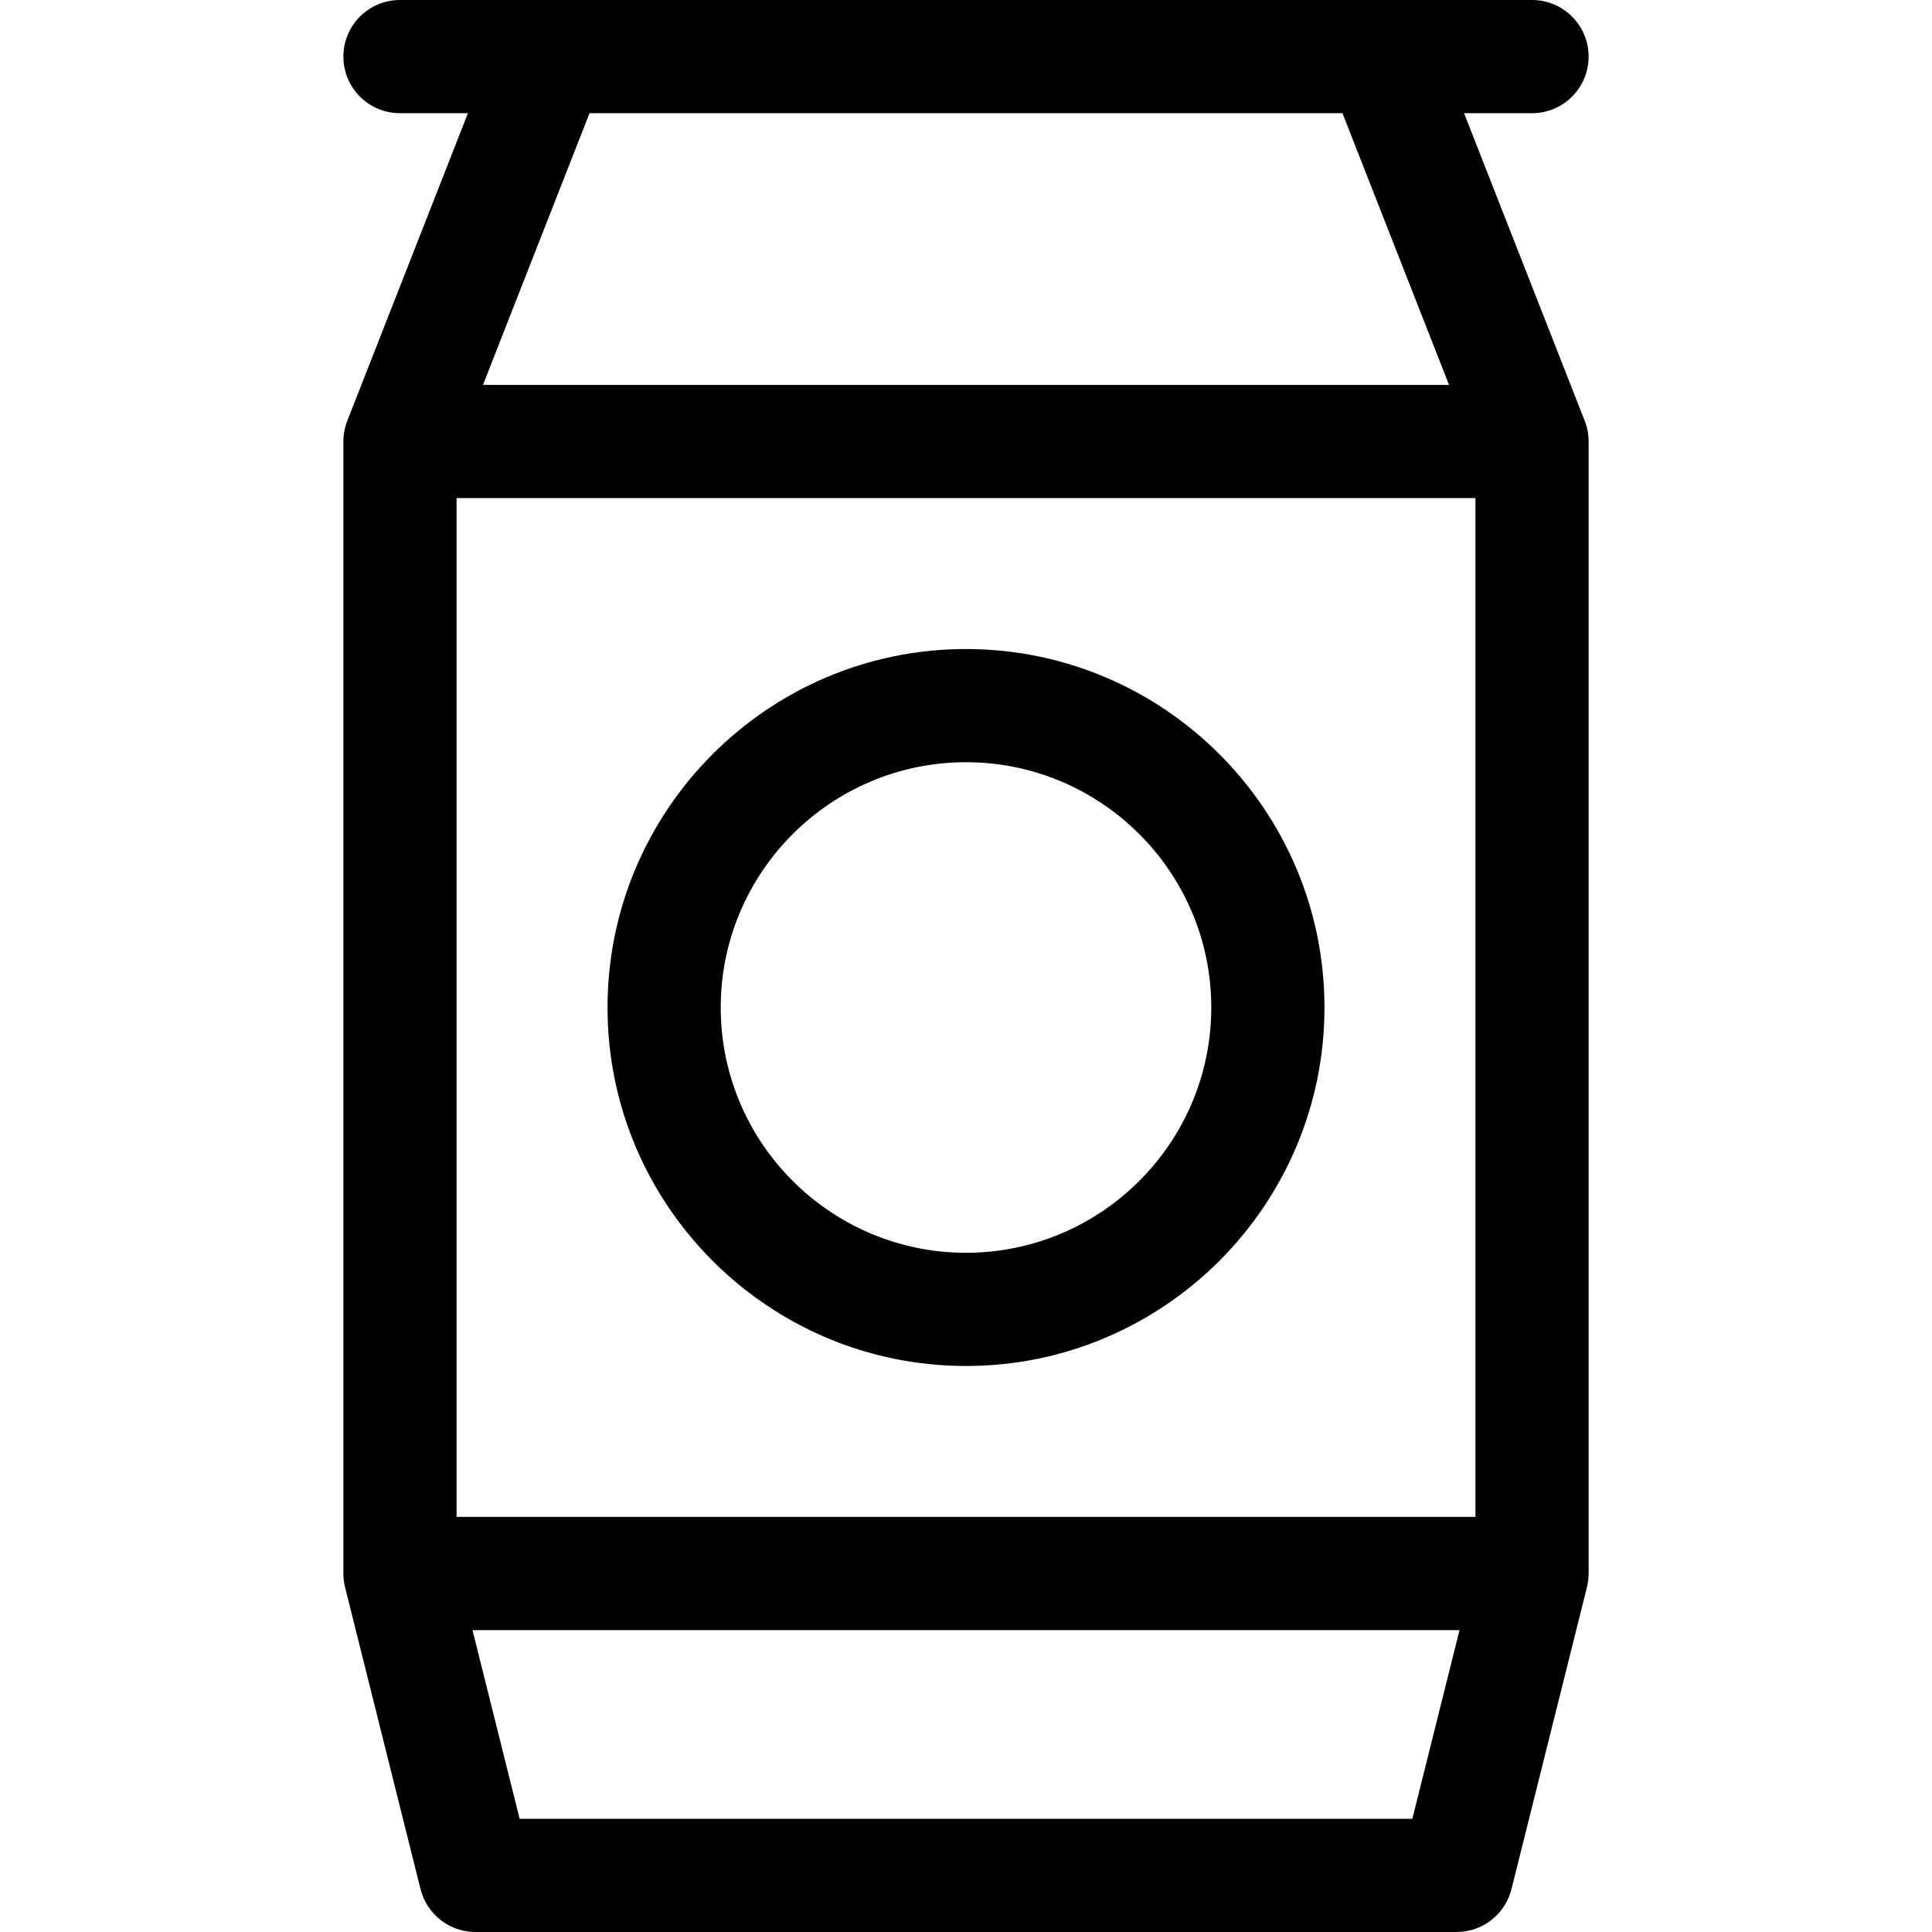
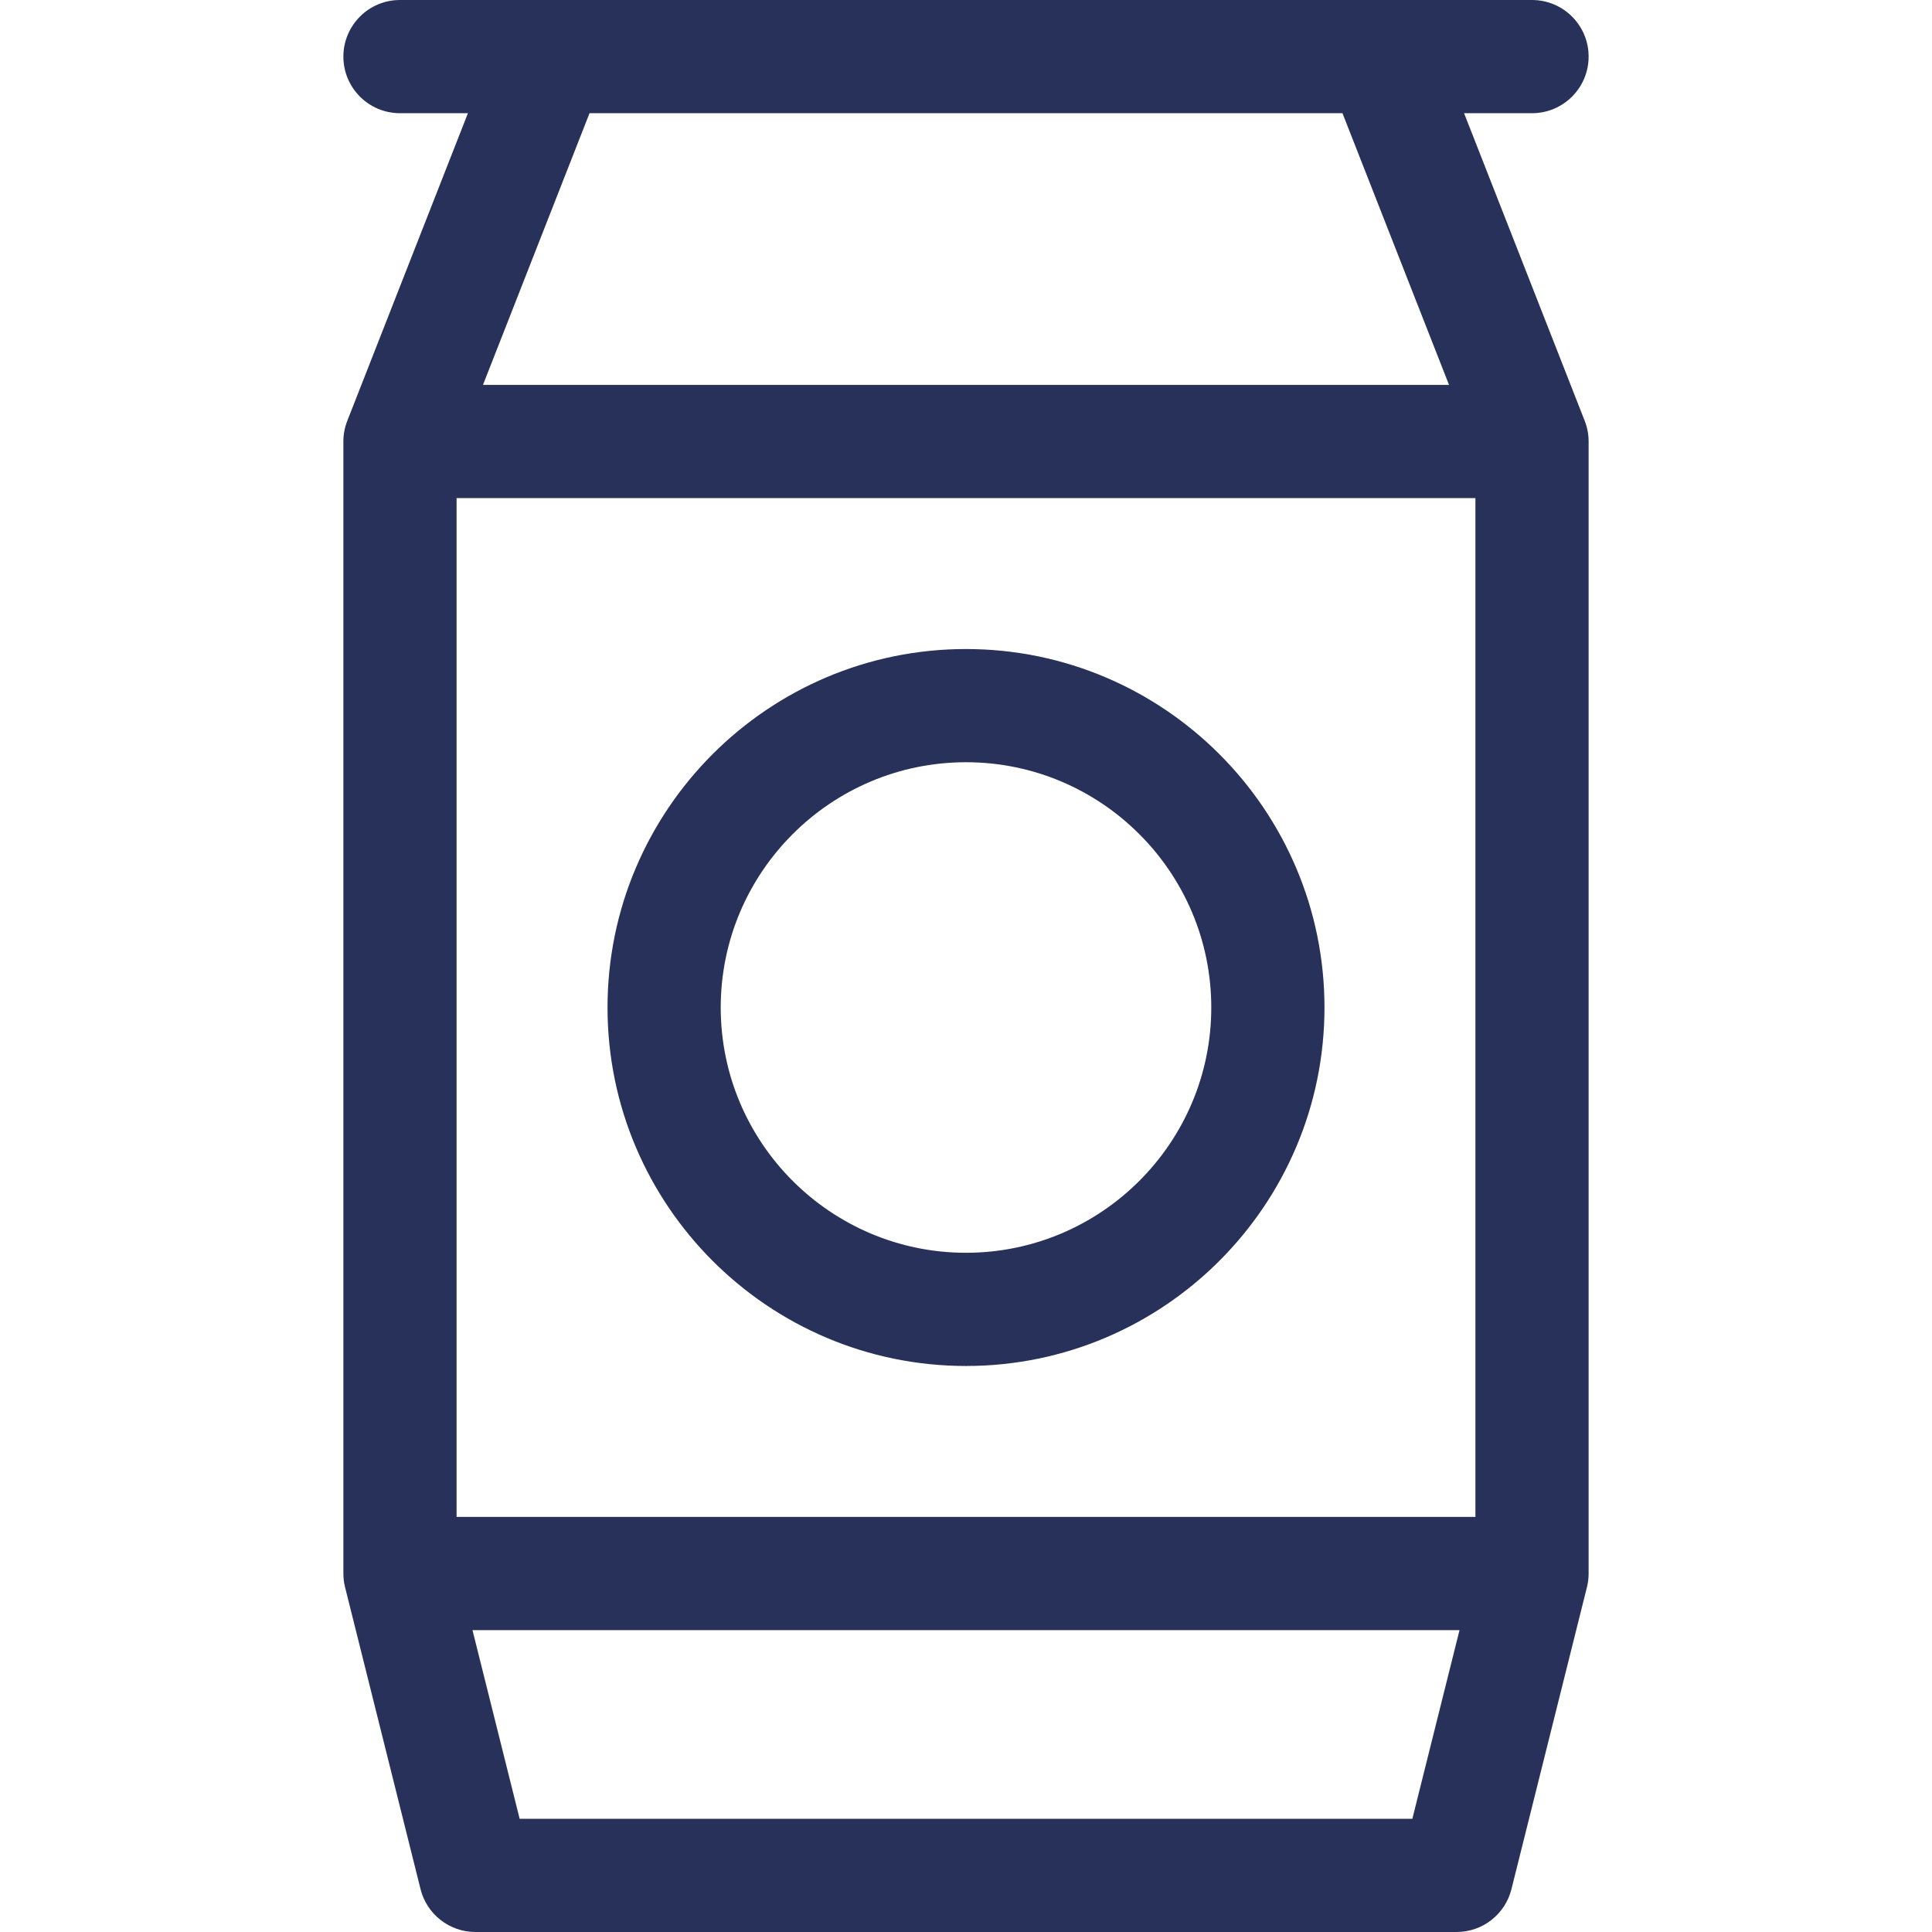
- <svg xmlns="http://www.w3.org/2000/svg" version="1.1" width="512" height="512" x="0" y="0" viewBox="0 0 512 512" style="enable-background:new 0 0 512 512" xml:space="preserve" class="">
+ <svg xmlns="http://www.w3.org/2000/svg" version="1.1" xmlnsXlink="http://www.w3.org/1999/xlink" xmlnssvgjs="http://svgjs.com/svgjs" width="35" height="35" x="0" y="0" viewBox="0 0 512 512" style="enable-background:new 0 0 512 512" xmlSpace="preserve" class="">
  <g>
    <g>
-       <path d="m387.995 30h18.005c8.284 0 15-6.716 15-15s-6.716-15-15-15h-300c-8.284 0-15 6.716-15 15s6.716 15 15 15h18.005l-31.97 81.523c-.684 1.746-1.035 3.603-1.035 5.477v300c0 1.227.15 2.448.448 3.638l20 80c1.669 6.677 7.669 11.362 14.552 11.362h260c6.883 0 12.883-4.685 14.552-11.362l20-80c.298-1.19.448-2.411.448-3.638v-300c0-1.874-.351-3.731-1.035-5.477zm-231.765 0h199.54l28.235 72h-256.01zm218.059 452h-236.578l-12.5-50h261.577zm16.711-80h-270v-270h270z" fill="#000000" data-original="#000000" class="" />
-       <path d="m256 362c52.383 0 95-42.617 95-95s-42.617-95-95-95-95 42.617-95 95 42.617 95 95 95zm0-160c35.841 0 65 29.159 65 65s-29.159 65-65 65-65-29.159-65-65 29.159-65 65-65z" fill="#000000" data-original="#000000" class="" />
+       <path d="m387.995 30h18.005c8.284 0 15-6.716 15-15s-6.716-15-15-15h-300c-8.284 0-15 6.716-15 15s6.716 15 15 15h18.005l-31.97 81.523c-.684 1.746-1.035 3.603-1.035 5.477v300c0 1.227.15 2.448.448 3.638l20 80c1.669 6.677 7.669 11.362 14.552 11.362h260c6.883 0 12.883-4.685 14.552-11.362l20-80c.298-1.19.448-2.411.448-3.638v-300c0-1.874-.351-3.731-1.035-5.477zm-231.765 0h199.54l28.235 72h-256.01zm218.059 452h-236.578l-12.5-50h261.577zm16.711-80h-270v-270h270z" fill="#283159" data-original="#000000" class="" />
+       <path d="m256 362c52.383 0 95-42.617 95-95s-42.617-95-95-95-95 42.617-95 95 42.617 95 95 95zm0-160c35.841 0 65 29.159 65 65s-29.159 65-65 65-65-29.159-65-65 29.159-65 65-65z" fill="#283159" data-original="#000000" class="" />
    </g>
  </g>
</svg>
